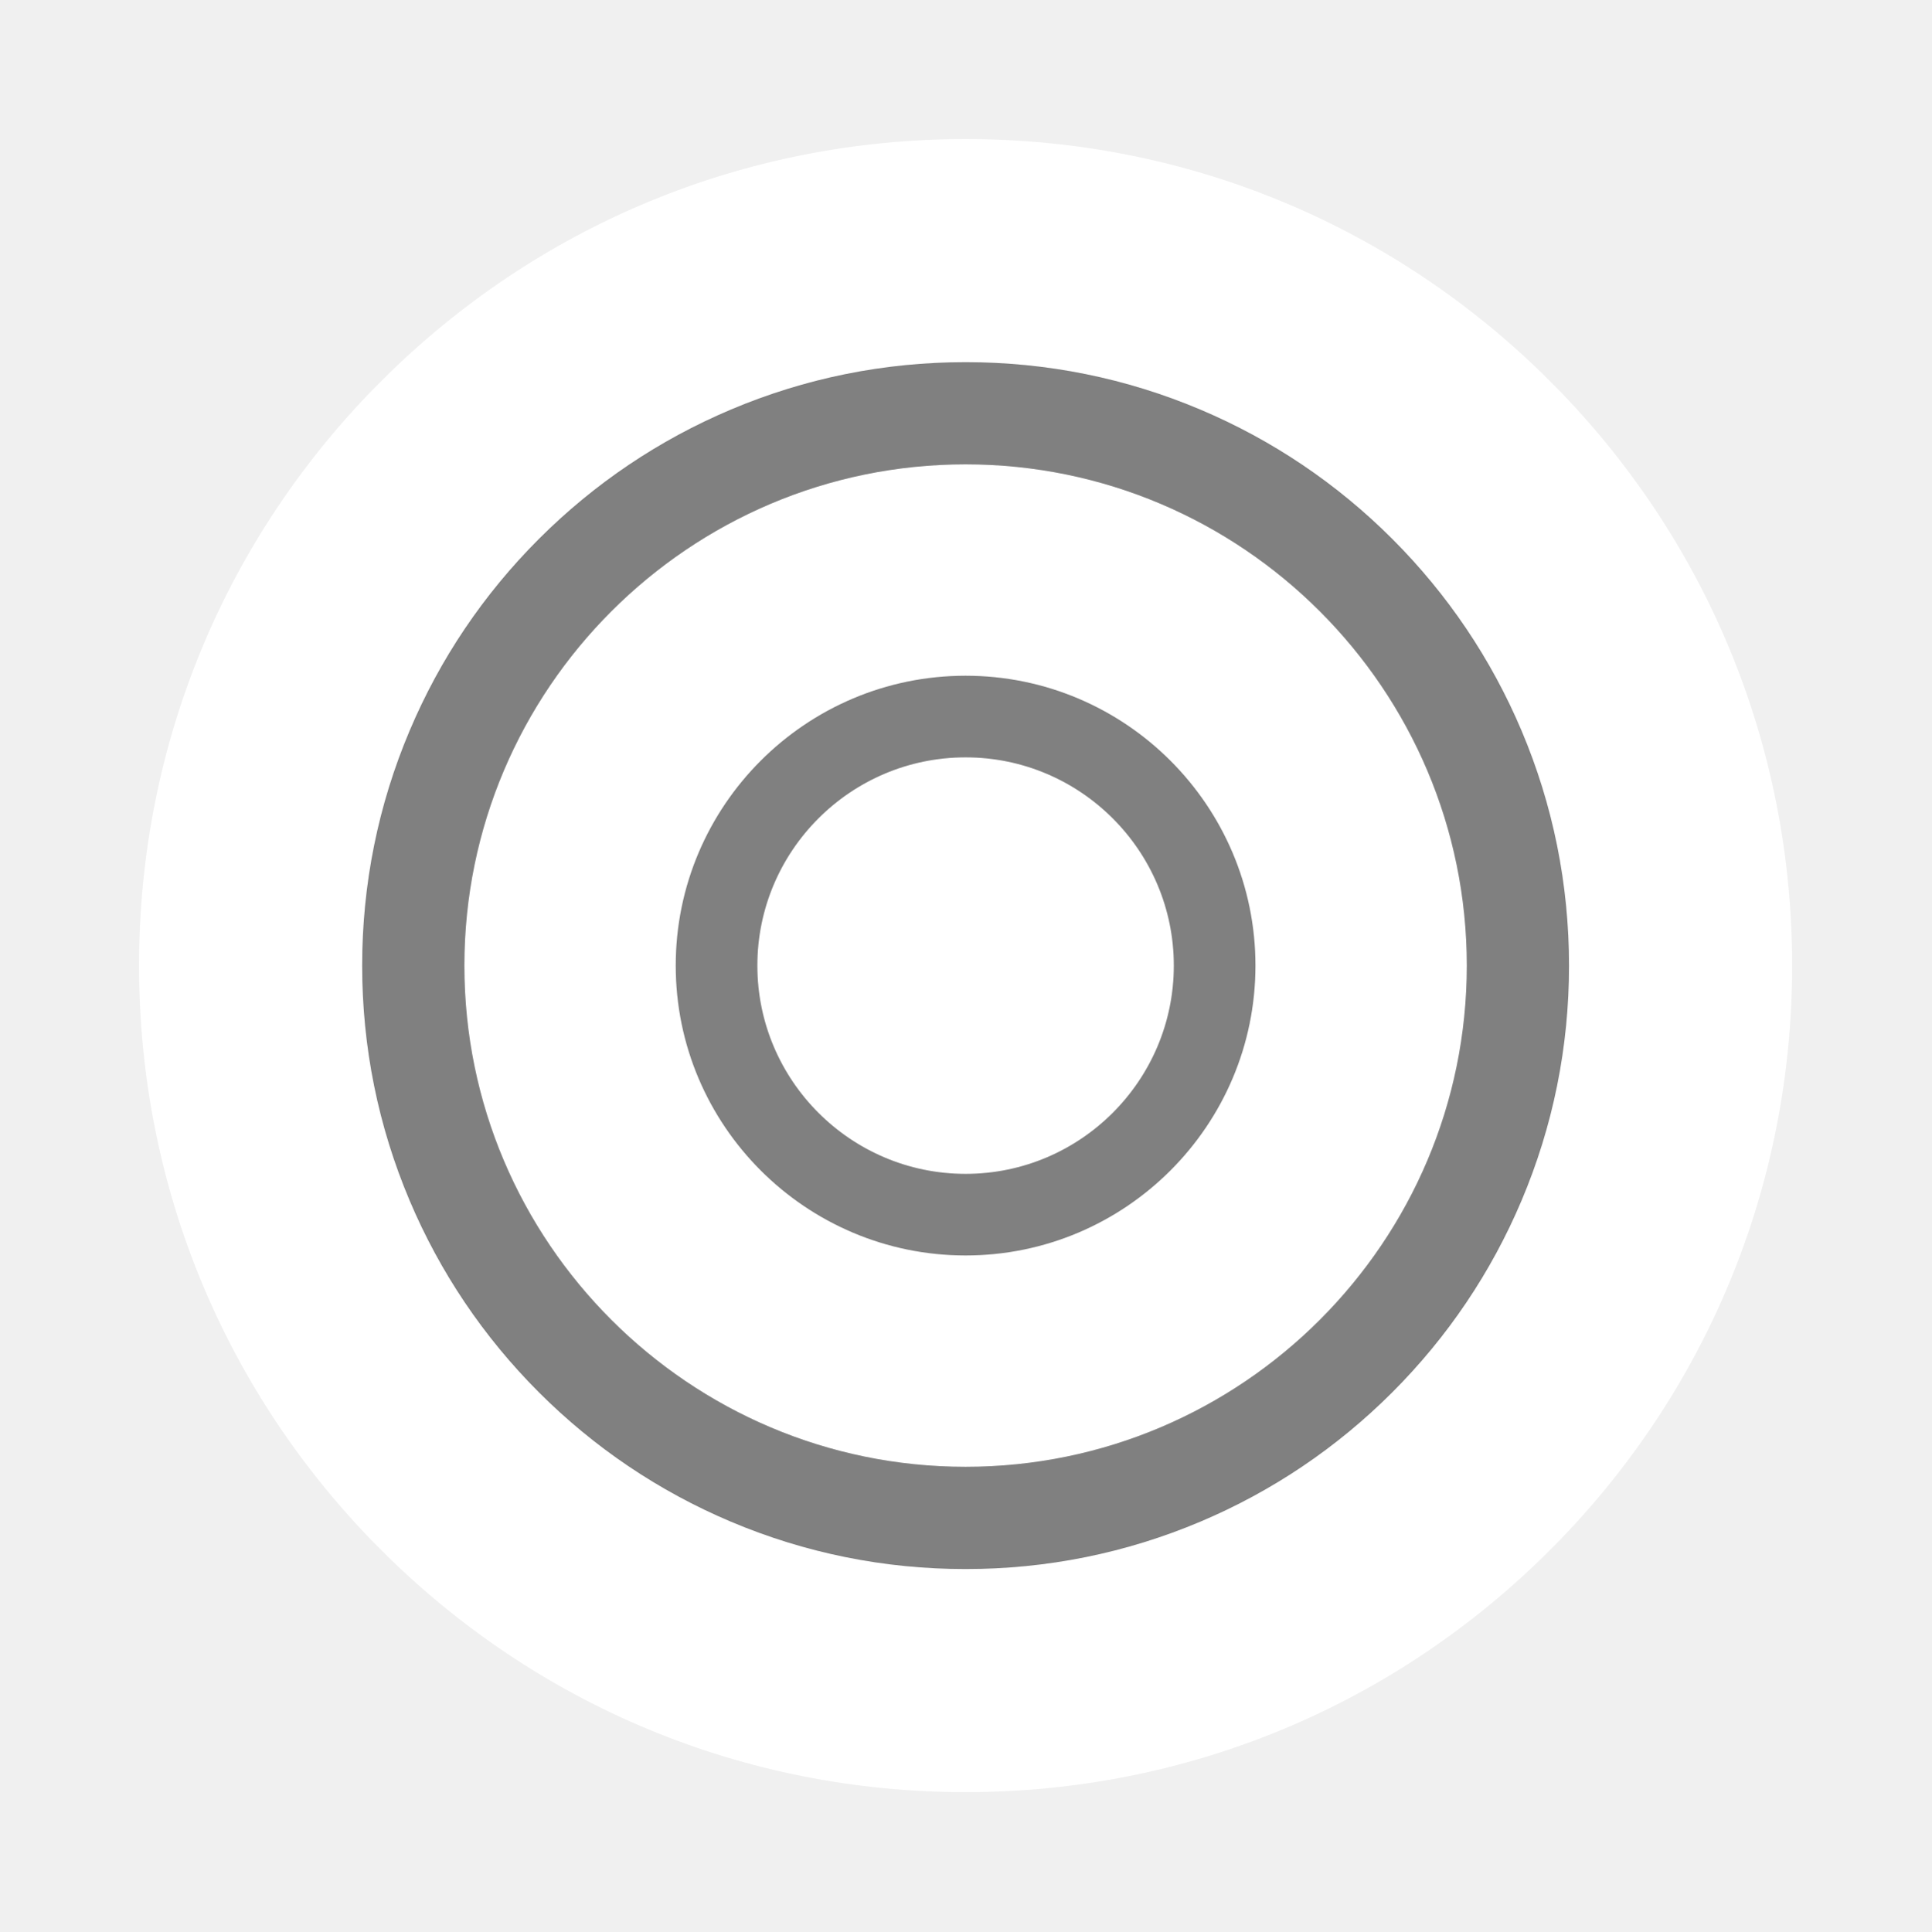
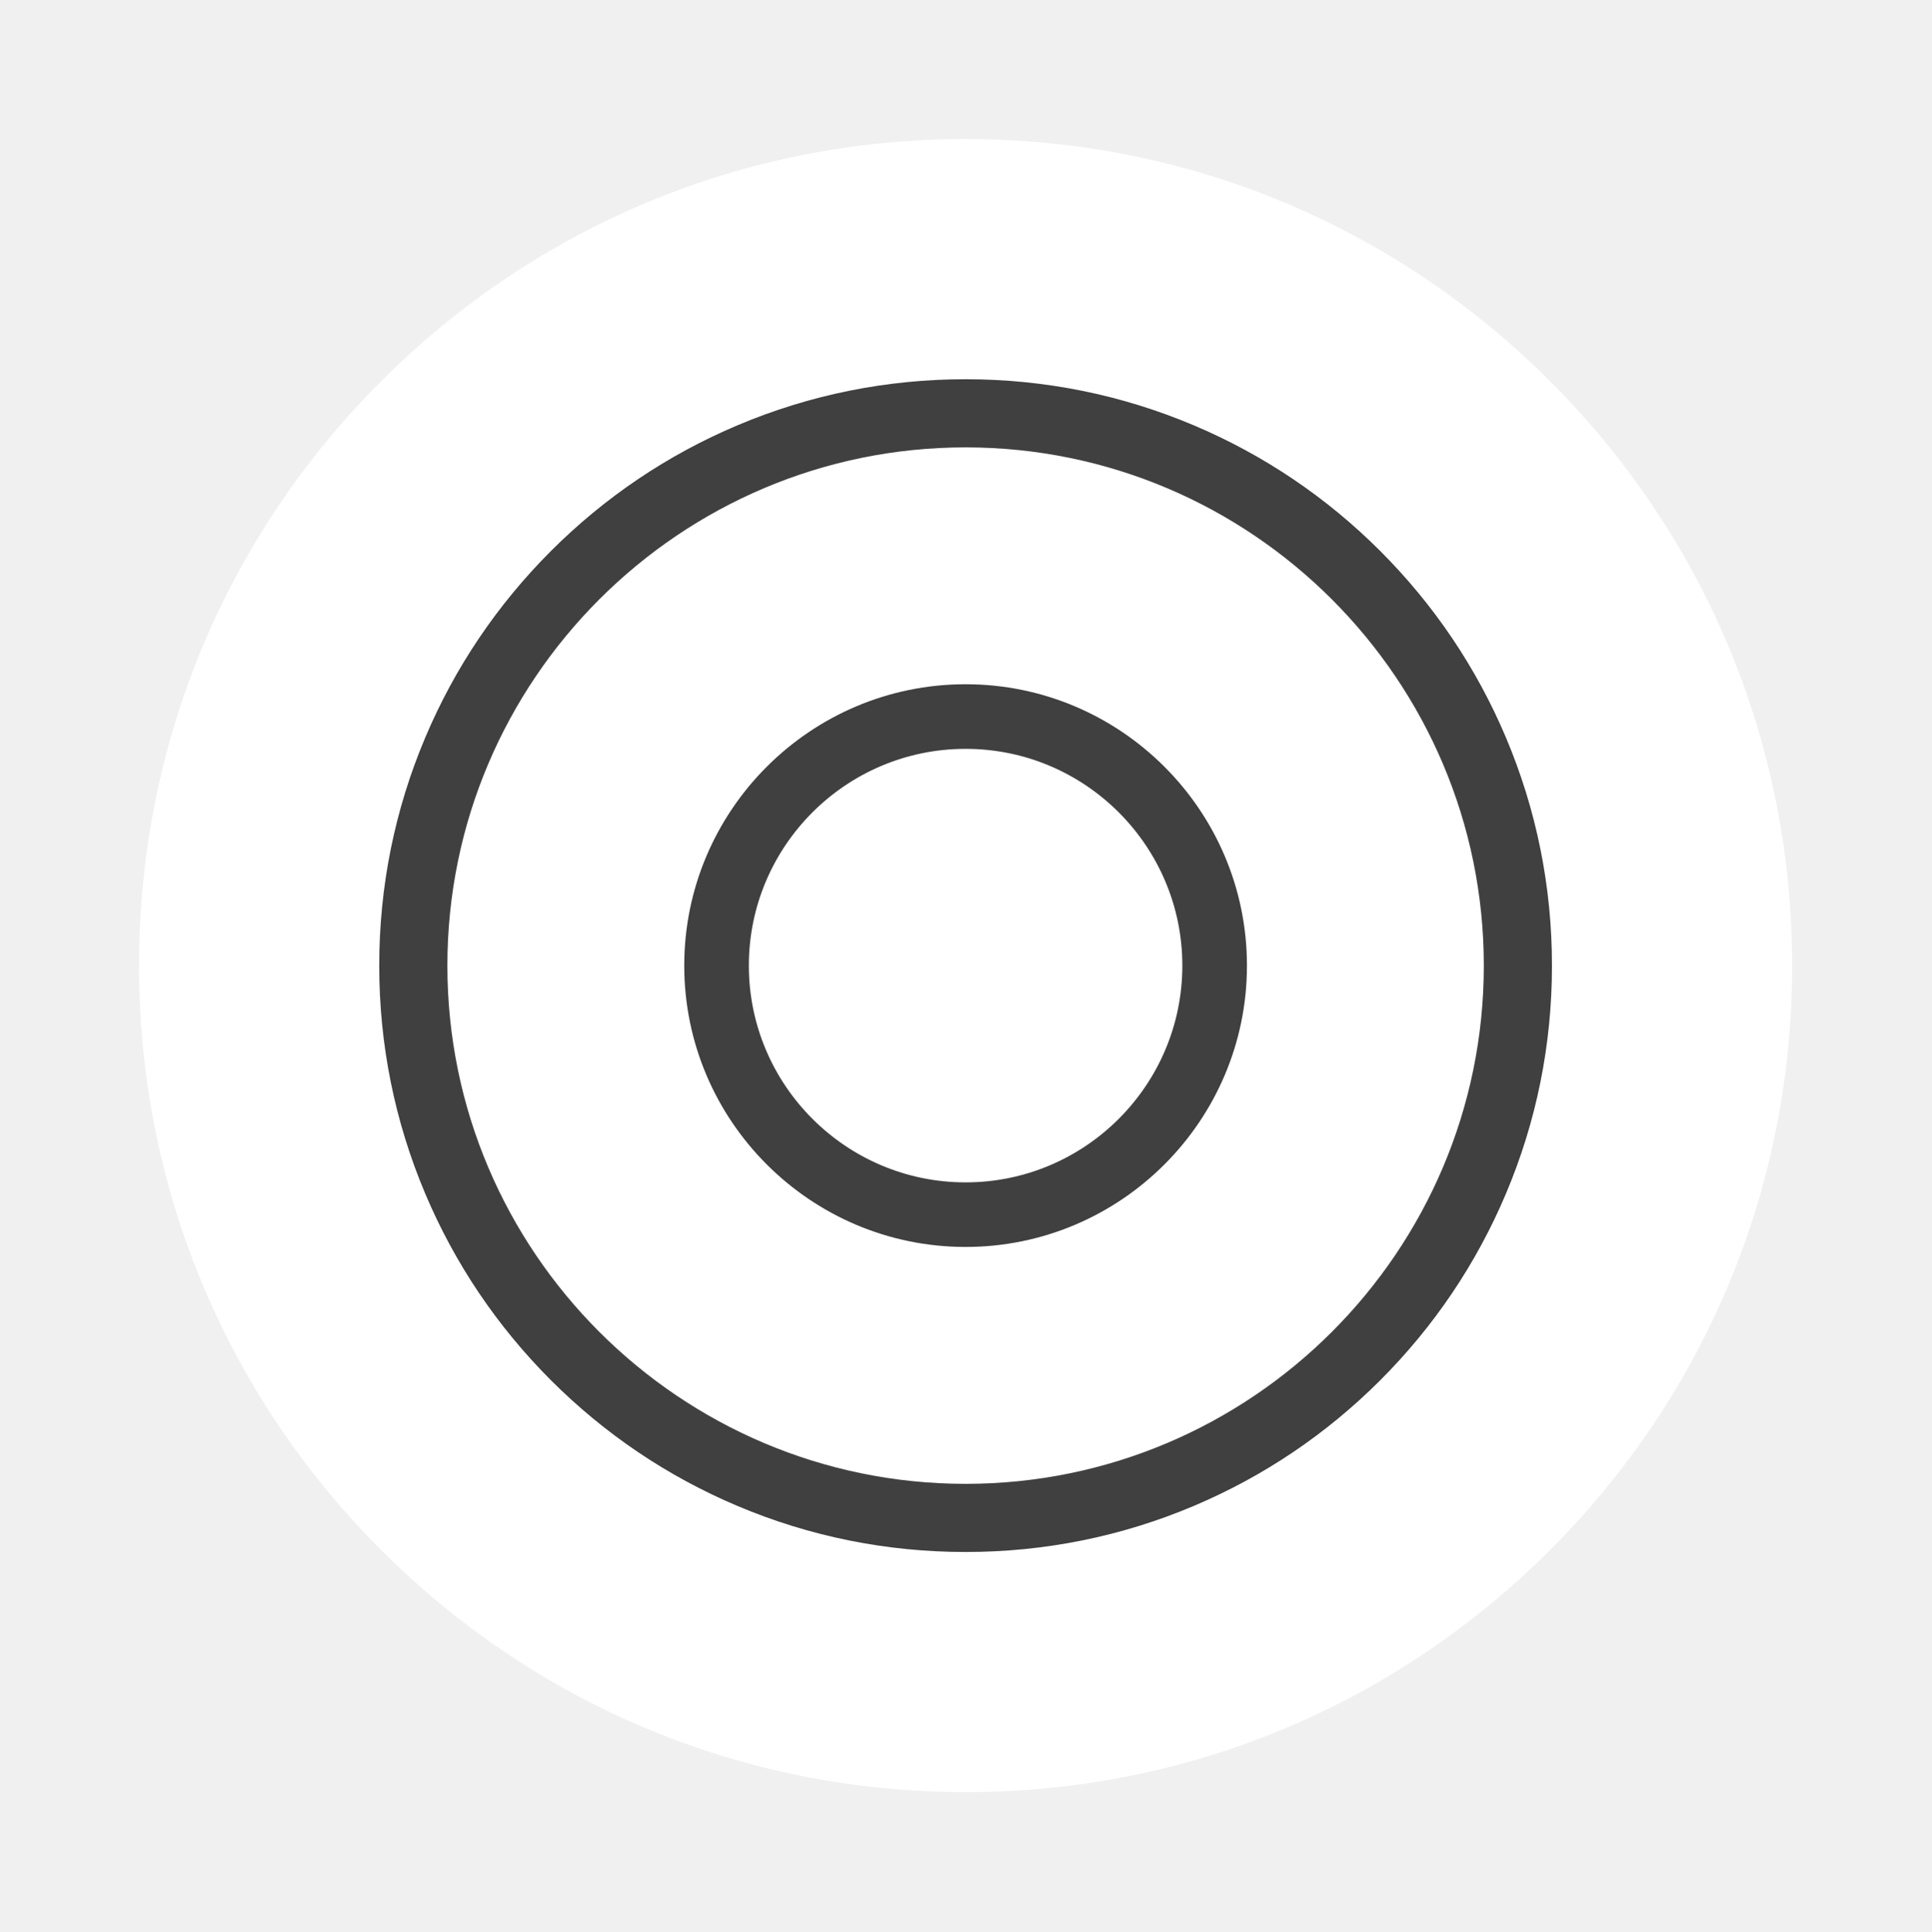
<svg xmlns="http://www.w3.org/2000/svg" version="1.0" id="Layer_1" x="0px" y="0px" viewBox="0 0 566.93 566.93" style="enable-background:new 0 0 566.93 566.93;" xml:space="preserve">
  <style type="text/css">
	.st0{fill:#FFFFFF;}
- 	.st1{fill:#808080;}
+ 	.st1{fill:#404040;}
	.st2{fill:none;}
+ 	.st3{fill:#BFBFBF;}
+ 	.st4{fill:url(#SVGID_1_);}
+ 	.st5{fill:url(#SVGID_2_);}
+ 	.st6{fill:url(#SVGID_3_);}
+ 	.st7{fill:url(#SVGID_4_);}
</style>
-   <g>
-     <path class="st0" d="M283.46,136.32c-81.13,0-147.13,66.01-147.13,147.14c0,81.13,66,147.13,147.13,147.13   c81.13,0,147.13-66,147.13-147.13C430.59,202.33,364.59,136.32,283.46,136.32z M283.46,368.55c-46.92,0-85.09-38.17-85.09-85.09   s38.17-85.09,85.09-85.09c46.92,0,85.09,38.17,85.09,85.09S330.38,368.55,283.46,368.55z" />
-     <path class="st0" d="M455.03,111.89C409.2,66.06,348.27,40.82,283.46,40.82s-125.74,25.24-171.57,71.07   c-45.83,45.82-71.07,106.76-71.07,171.57c0,64.81,25.24,125.74,71.07,171.57c45.83,45.83,106.76,71.07,171.57,71.07   s125.74-25.24,171.57-71.07c45.83-45.83,71.07-106.76,71.07-171.57C526.1,218.65,500.86,157.71,455.03,111.89z M446.67,352.41   c-8.92,21.09-21.69,40.04-37.95,56.31c-16.28,16.27-35.22,29.04-56.3,37.95c-21.84,9.24-45.05,13.93-68.96,13.93   s-47.11-4.69-68.96-13.93c-21.08-8.92-40.02-21.68-56.3-37.95c-16.26-16.27-29.03-35.22-37.95-56.31   c-9.24-21.84-13.93-45.04-13.93-68.95c0-23.91,4.69-47.11,13.93-68.96c8.92-21.1,21.69-40.04,37.95-56.3   c16.28-16.27,35.22-29.03,56.3-37.95c21.86-9.25,45.06-13.94,68.96-13.94c23.9,0,47.1,4.69,68.96,13.94   c21.08,8.92,40.02,21.68,56.3,37.95c16.27,16.28,29.04,35.22,37.95,56.3c9.24,21.84,13.93,45.05,13.93,68.96   C460.59,307.37,455.91,330.57,446.67,352.41z" />
-     <path class="st1" d="M446.67,214.51c-8.92-21.08-21.68-40.02-37.95-56.3c-16.28-16.27-35.22-29.03-56.3-37.95   c-21.86-9.25-45.06-13.94-68.96-13.94c-23.9,0-47.1,4.69-68.96,13.94c-21.08,8.92-40.02,21.68-56.3,37.95   c-16.26,16.26-29.03,35.2-37.95,56.3c-9.24,21.84-13.93,45.05-13.93,68.96c0,23.91,4.69,47.1,13.93,68.95   c8.92,21.09,21.69,40.04,37.95,56.31c16.28,16.27,35.22,29.03,56.3,37.95c21.84,9.24,45.05,13.93,68.96,13.93   s47.11-4.69,68.96-13.93c21.08-8.92,40.02-21.68,56.3-37.95c16.26-16.27,29.03-35.22,37.95-56.31   c9.24-21.84,13.93-45.04,13.93-68.95C460.59,259.55,455.91,236.35,446.67,214.51z M283.46,430.59c-81.13,0-147.13-66-147.13-147.13   c0-81.13,66-147.14,147.13-147.14c81.13,0,147.13,66.01,147.13,147.14C430.59,364.59,364.59,430.59,283.46,430.59z" />
-     <path class="st0" d="M283.46,222.33c-33.71,0-61.13,27.42-61.13,61.13c0,33.71,27.42,61.14,61.13,61.14   c33.71,0,61.13-27.43,61.13-61.14C344.59,249.76,317.17,222.33,283.46,222.33z" />
-     <path class="st1" d="M283.46,198.37c-46.92,0-85.09,38.17-85.09,85.09s38.17,85.09,85.09,85.09c46.92,0,85.09-38.17,85.09-85.09   S330.38,198.37,283.46,198.37z M283.46,344.6c-33.71,0-61.13-27.43-61.13-61.14c0-33.71,27.42-61.13,61.13-61.13   c33.71,0,61.13,27.42,61.13,61.13C344.59,317.18,317.17,344.6,283.46,344.6z" />
-   </g>
+   <path class="st0" d="M283.46,131.33c-83.89,0-152.13,68.25-152.13,152.14c0,83.89,68.24,152.13,152.13,152.13  s152.13-68.24,152.13-152.13C435.59,199.58,367.35,131.33,283.46,131.33z M283.46,366.06c-45.54,0-82.59-37.05-82.59-82.59  c0-45.54,37.05-82.59,82.59-82.59s82.59,37.05,82.59,82.59C366.05,329.01,329,366.06,283.46,366.06z" />
+   <path class="st0" d="M455.03,111.89C409.2,66.06,348.27,40.82,283.46,40.82s-125.74,25.24-171.57,71.07  c-45.83,45.82-71.07,106.76-71.07,171.57c0,64.81,25.24,125.74,71.07,171.57c45.83,45.83,106.76,71.07,171.57,71.07  s125.74-25.24,171.57-71.07c45.83-45.83,71.07-106.76,71.07-171.57C526.1,218.65,500.86,157.71,455.03,111.89z M442.06,350.46  c-8.67,20.5-21.08,38.91-36.88,54.72c-15.81,15.8-34.21,28.21-54.71,36.88c-21.23,8.98-43.78,13.53-67.01,13.53  s-45.78-4.55-67.01-13.53c-20.5-8.67-38.9-21.08-54.71-36.88c-15.8-15.81-28.21-34.22-36.88-54.72c-8.98-21.23-13.53-43.77-13.53-67  s4.55-45.78,13.53-67.01c8.67-20.5,21.08-38.91,36.88-54.71c15.81-15.8,34.21-28.21,54.71-36.88c21.23-8.98,43.78-13.54,67.01-13.54  s45.78,4.56,67.01,13.54c20.5,8.67,38.9,21.08,54.71,36.88c15.8,15.81,28.21,34.21,36.88,54.71c8.98,21.23,13.53,43.78,13.53,67.01  S451.04,329.23,442.06,350.46z" />
+   <path class="st0" d="M347.09,283.46c0,35.09-28.54,63.64-63.63,63.64c-35.09,0-63.63-28.55-63.63-63.64  c0-35.09,28.54-63.63,63.63-63.63C318.55,219.83,347.09,248.37,347.09,283.46z" />
+   <path class="st1" d="M283.46,200.87c-45.54,0-82.59,37.05-82.59,82.59c0,45.54,37.05,82.59,82.59,82.59s82.59-37.05,82.59-82.59  C366.05,237.92,329,200.87,283.46,200.87z M283.46,347.1c-35.09,0-63.63-28.55-63.63-63.64c0-35.09,28.54-63.63,63.63-63.63  c35.09,0,63.63,28.54,63.63,63.63C347.09,318.55,318.55,347.1,283.46,347.1z" />
+   <path class="st1" d="M442.06,216.46c-8.67-20.5-21.08-38.9-36.88-54.71c-15.81-15.8-34.21-28.21-54.71-36.88  c-21.23-8.98-43.78-13.54-67.01-13.54s-45.78,4.56-67.01,13.54c-20.5,8.67-38.9,21.08-54.71,36.88  c-15.8,15.8-28.21,34.21-36.88,54.71c-8.98,21.23-13.53,43.78-13.53,67.01s4.55,45.77,13.53,67c8.67,20.5,21.08,38.91,36.88,54.72  c15.81,15.8,34.21,28.21,54.71,36.88c21.23,8.98,43.78,13.53,67.01,13.53s45.78-4.55,67.01-13.53c20.5-8.67,38.9-21.08,54.71-36.88  c15.8-15.81,28.21-34.22,36.88-54.72c8.98-21.23,13.53-43.77,13.53-67S451.04,237.69,442.06,216.46z M283.46,435.6  c-83.89,0-152.13-68.24-152.13-152.13c0-83.89,68.24-152.14,152.13-152.14s152.13,68.25,152.13,152.14  C435.59,367.36,367.35,435.6,283.46,435.6z" />
</svg>
